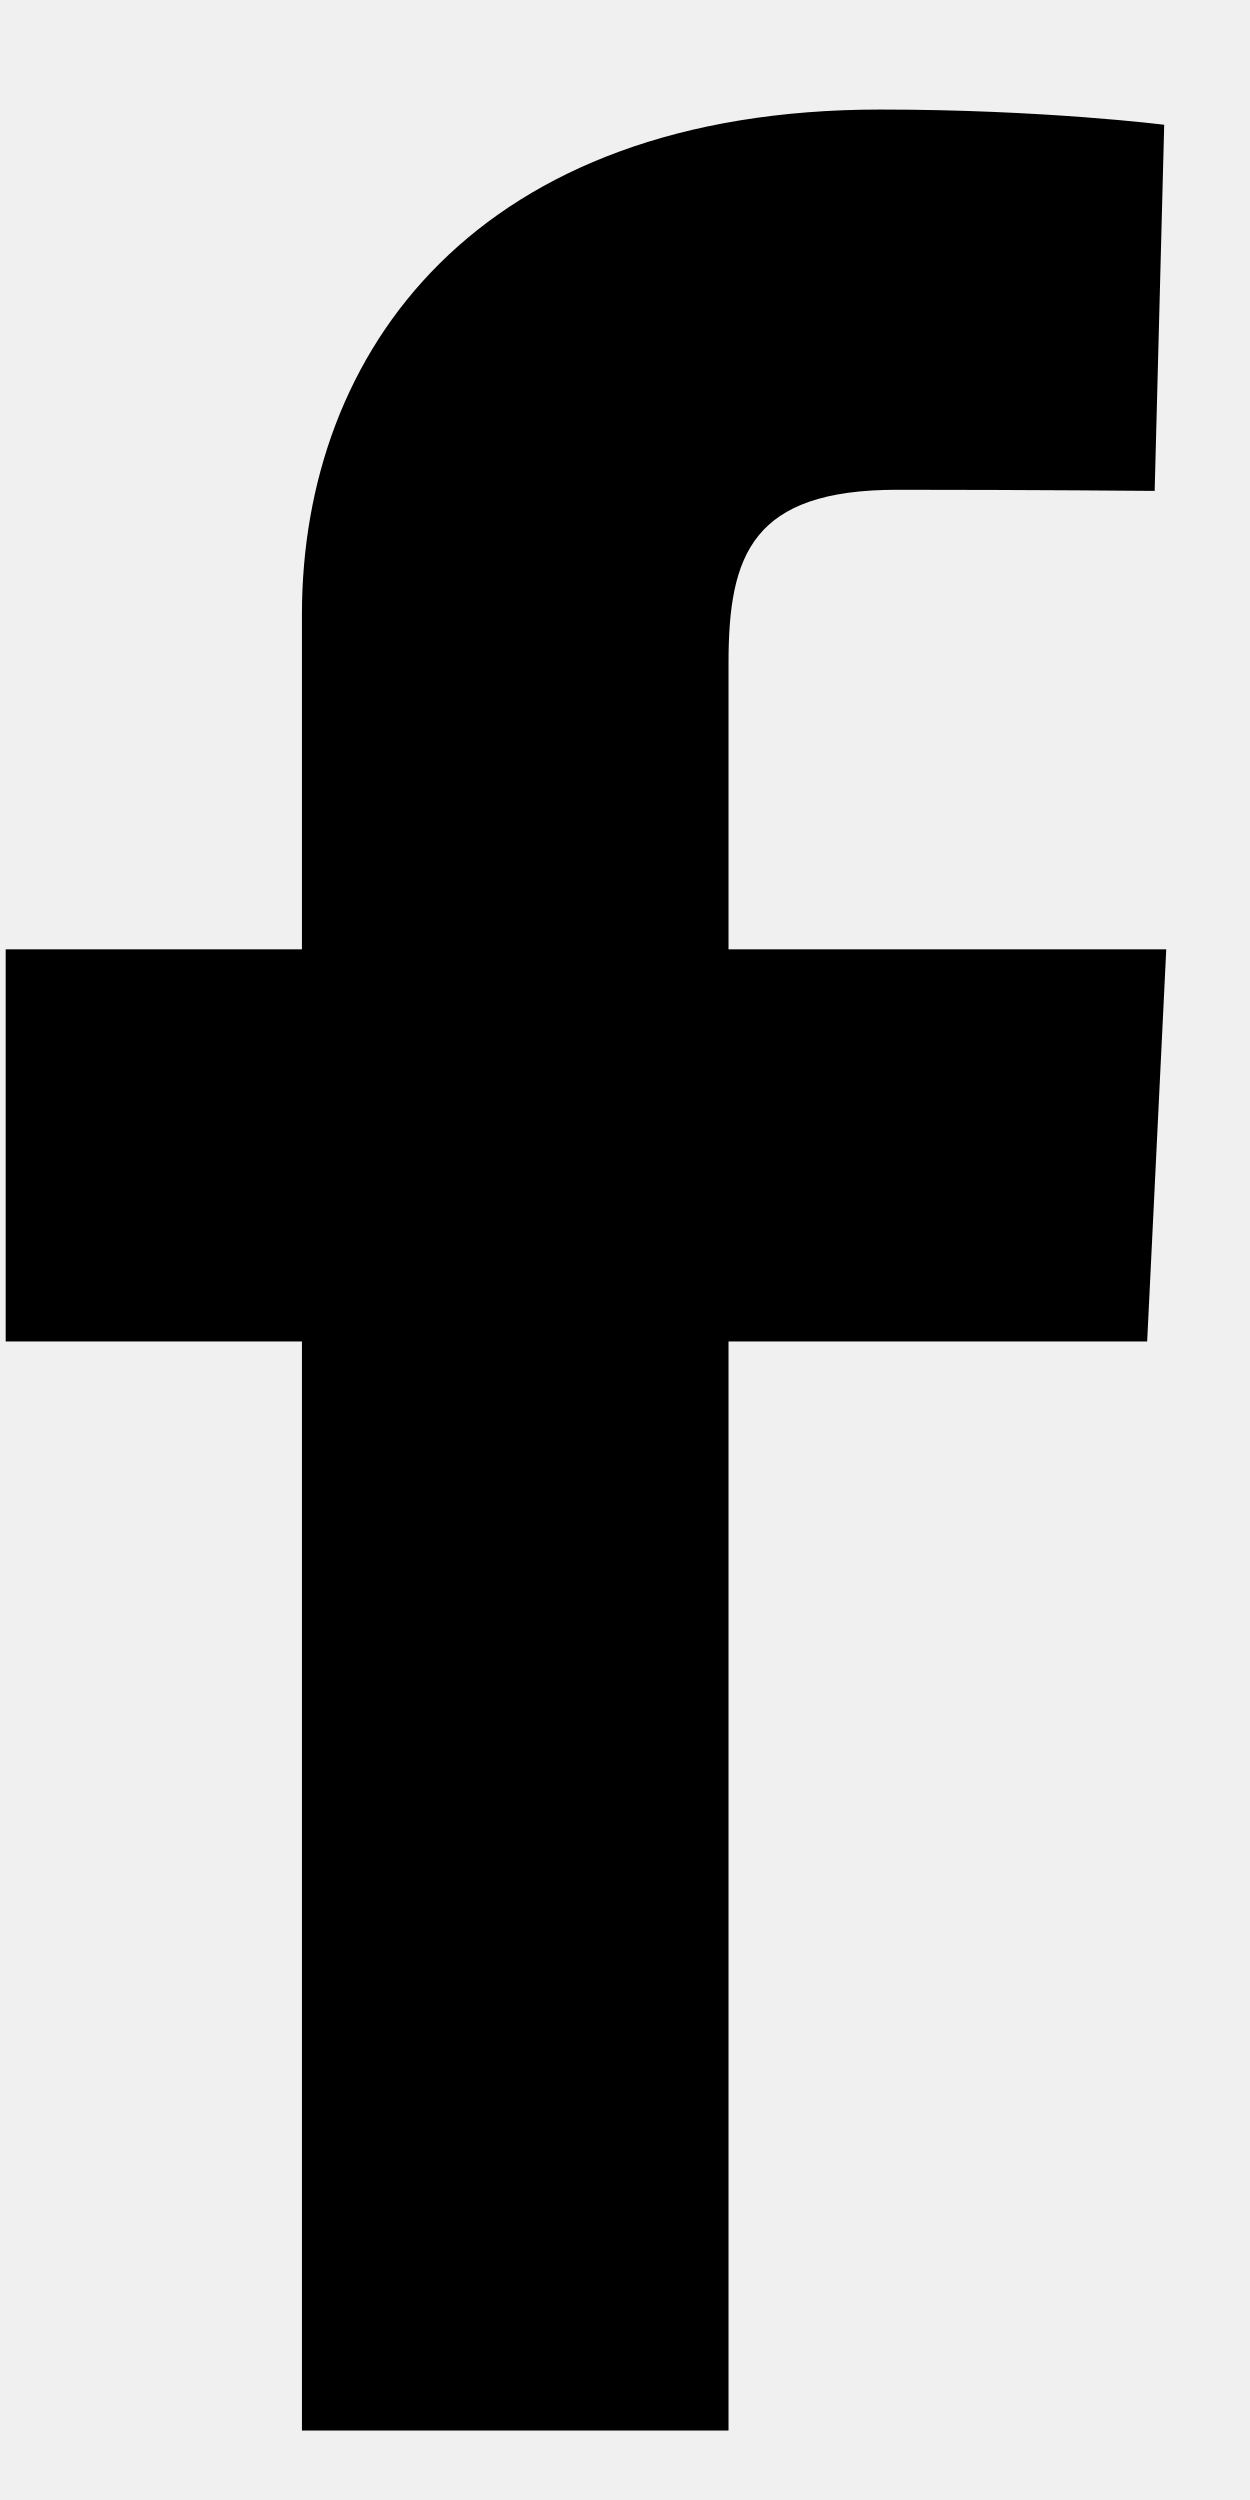
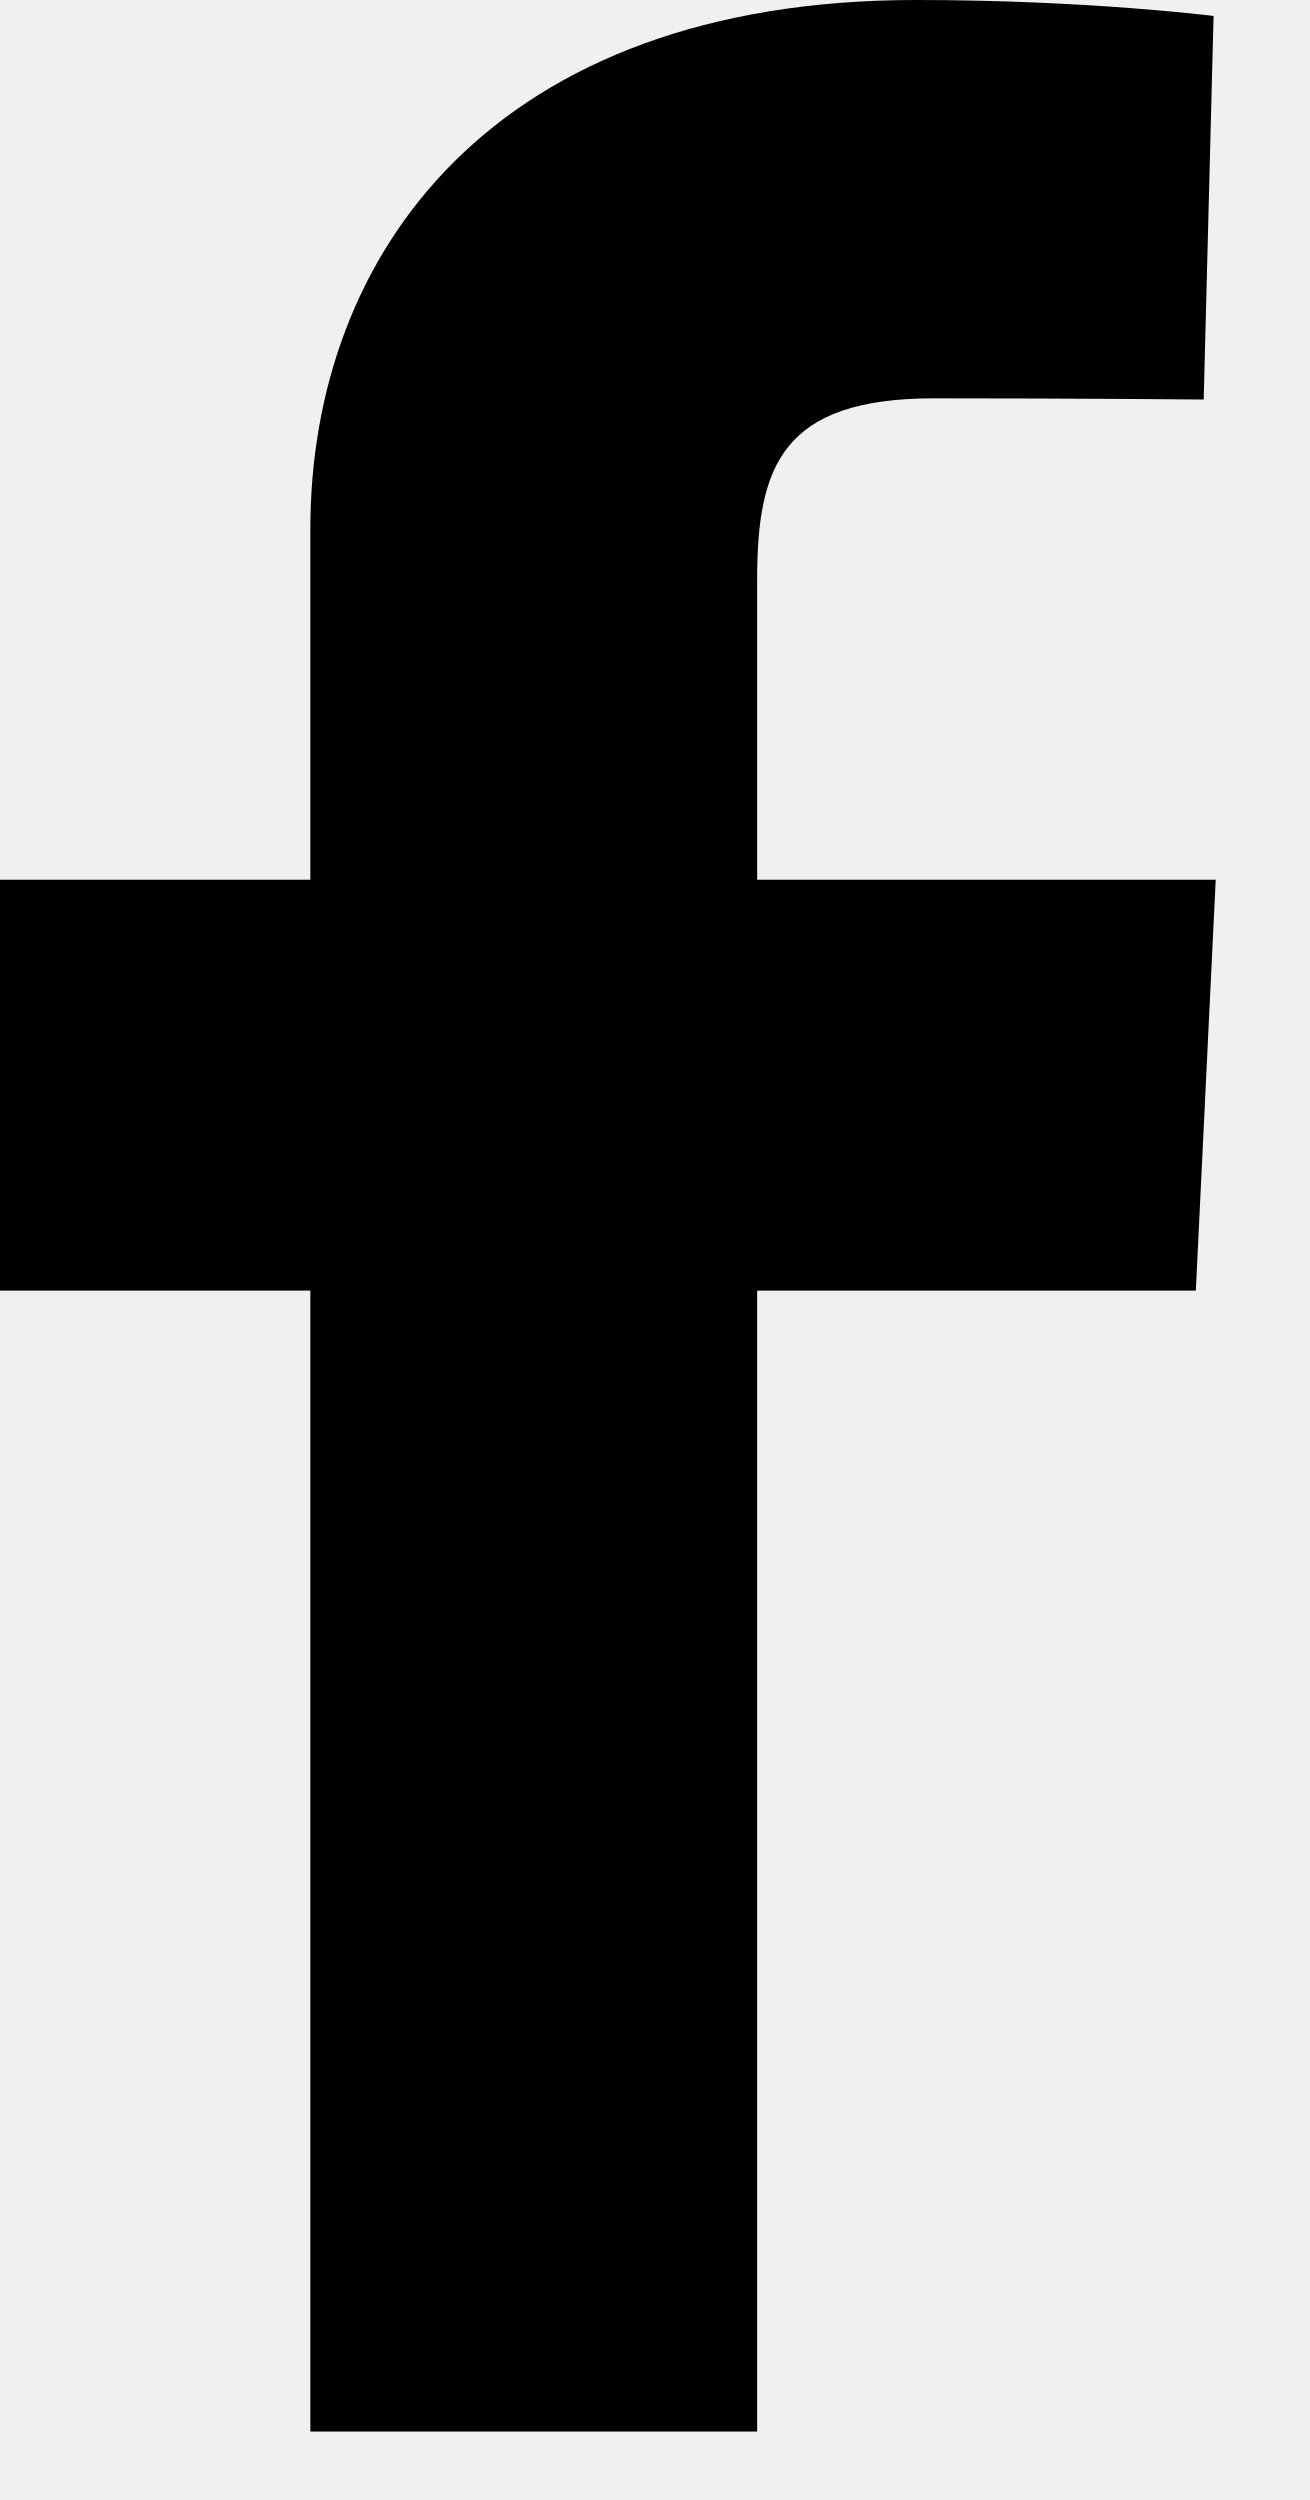
- <svg xmlns="http://www.w3.org/2000/svg" width="11" height="22" viewBox="0 0 11 22" fill="none">
-   <g clip-path="url(#clip0_1_2635)">
-     <path d="M2.657 21.389V11.805H0.05V8.354H2.657V5.407C2.657 3.091 4.197 0.964 7.746 0.964C9.182 0.964 10.245 1.098 10.245 1.098L10.161 4.32C10.161 4.32 9.078 4.31 7.895 4.31C6.616 4.31 6.411 4.883 6.411 5.834V8.354H10.263L10.095 11.805H6.411V21.389H2.657Z" fill="black" />
-   </g>
-   <defs>
-     <clipPath id="clip0_1_2635">
-       <rect width="10.212" height="20.425" fill="white" transform="translate(0.0504456 0.963867)" />
-     </clipPath>
-   </defs>
+ <svg xmlns="http://www.w3.org/2000/svg" width="11" height="21" viewBox="0 0 11 21" fill="none">
+   <path d="M2.607 20.425V10.841H0V7.39H2.607V4.443C2.607 2.127 4.147 0 7.695 0C9.132 0 10.194 0.134 10.194 0.134L10.111 3.356C10.111 3.356 9.027 3.346 7.845 3.346C6.565 3.346 6.36 3.919 6.36 4.871V7.39H10.212L10.045 10.841H6.36V20.425H2.607Z" fill="black" />
</svg>
